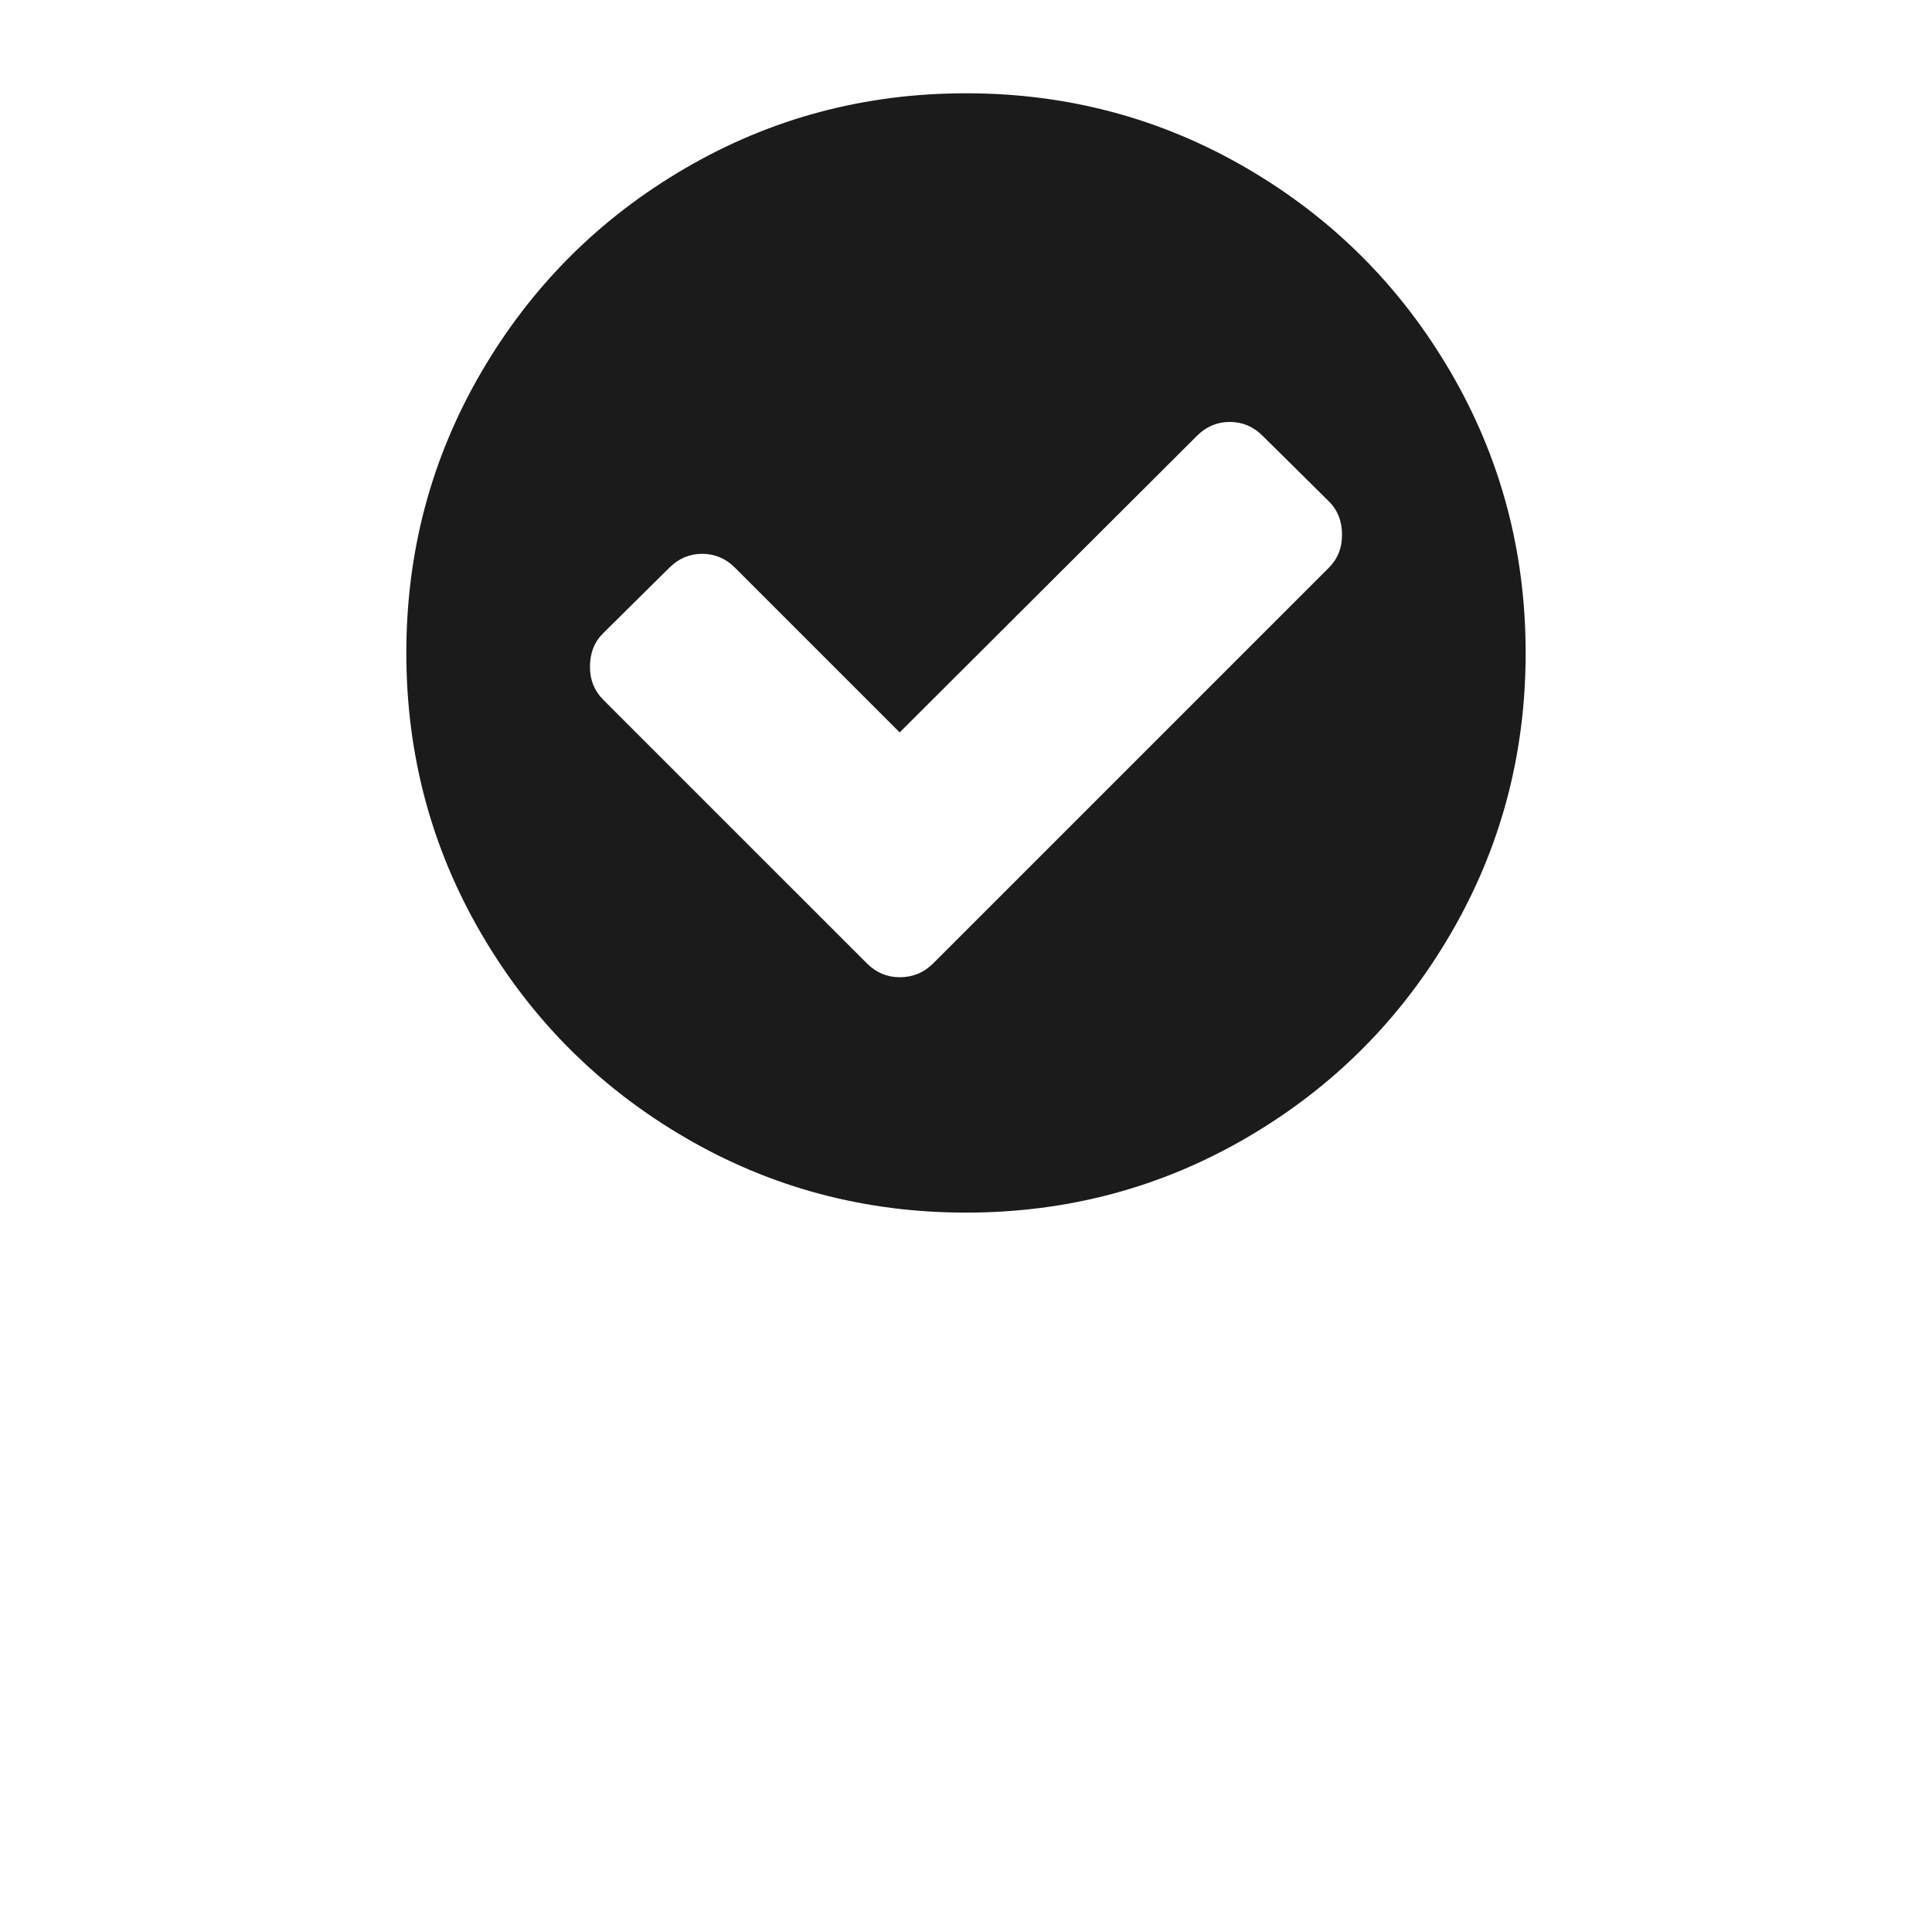
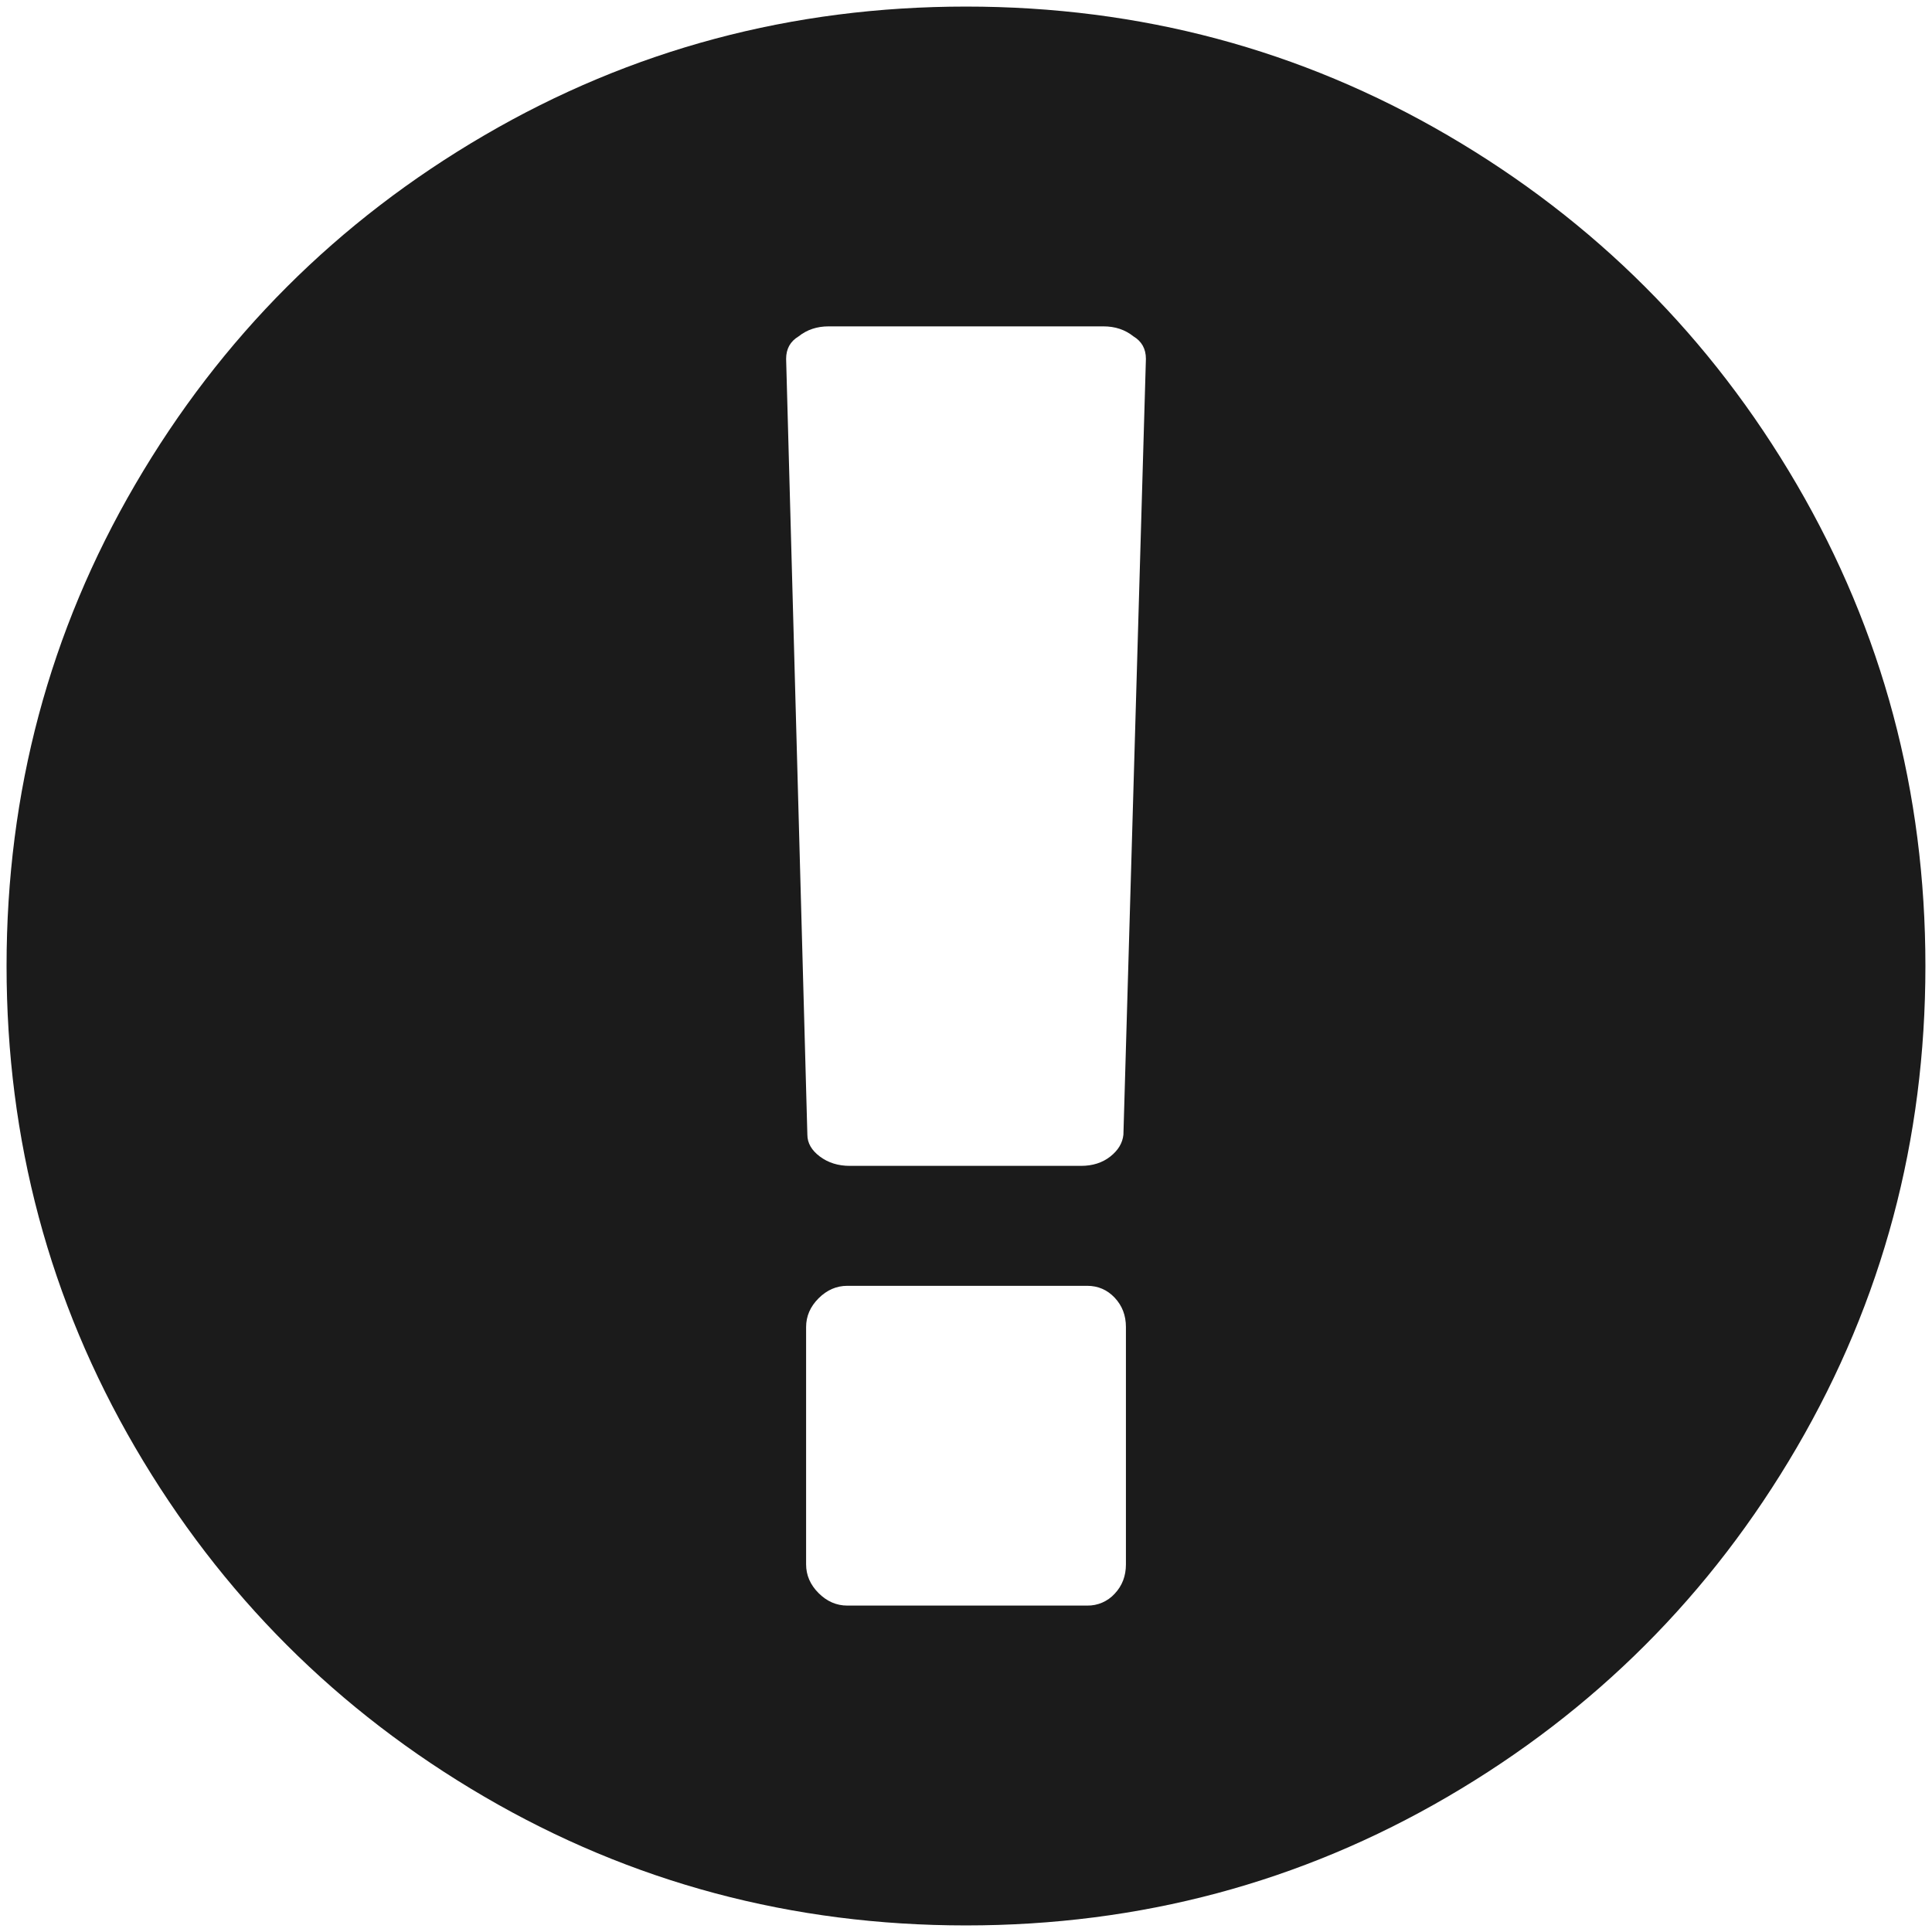
- <svg xmlns="http://www.w3.org/2000/svg" width="216" height="216">
-   <path d="M162.18 41.592c-5.595-9.586-13.185-17.176-22.771-22.771-9.588-5.595-20.055-8.392-31.408-8.392-11.352 0-21.822 2.797-31.408 8.392-9.587 5.594-17.177 13.184-22.772 22.771-5.596 9.587-8.393 20.057-8.393 31.408 0 11.352 2.798 21.82 8.392 31.408 5.595 9.585 13.185 17.176 22.772 22.771 9.587 5.595 20.056 8.392 31.408 8.392s21.822-2.797 31.408-8.392c9.586-5.594 17.176-13.185 22.771-22.771 5.594-9.587 8.391-20.057 8.391-31.408 0-11.352-2.797-21.822-8.39-31.408zm-13.608 21.876l-44.239 44.239c-1.032 1.032-2.281 1.549-3.748 1.549-1.412 0-2.634-.517-3.666-1.549L67.425 78.215c-.977-.979-1.466-2.199-1.466-3.666 0-1.521.488-2.771 1.466-3.749l7.414-7.332c1.033-1.032 2.254-1.548 3.667-1.548s2.635.516 3.667 1.548l18.413 18.413 33.241-33.16c1.032-1.032 2.254-1.548 3.666-1.548 1.411 0 2.635.516 3.666 1.548l7.414 7.333c.979.977 1.467 2.226 1.467 3.747 0 1.467-.488 2.689-1.468 3.667z" fill="#1b1b1b" />
+ <svg xmlns="http://www.w3.org/2000/svg" width="126" height="126">
+   <path fill="#1B1B1B" d="M117.18 31.592c-5.595-9.586-13.185-17.176-22.771-22.771C84.821 3.226 74.354.429 63.001.429c-11.352 0-21.821 2.797-31.408 8.392-9.587 5.594-17.177 13.184-22.772 22.771C3.225 41.179.428 51.649.428 63c0 11.351 2.798 21.82 8.392 31.408 5.595 9.584 13.185 17.176 22.772 22.771 9.587 5.595 20.056 8.392 31.408 8.392s21.822-2.797 31.408-8.392c9.586-5.594 17.176-13.185 22.771-22.771C122.773 84.82 125.57 74.35 125.57 63c0-11.351-2.797-21.822-8.39-31.408zm-43.75 70.433c0 .761-.246 1.398-.734 1.914a2.372 2.372 0 01-1.793.773H55.26c-.706 0-1.331-.271-1.874-.814-.543-.543-.814-1.168-.814-1.873V86.546c0-.706.271-1.331.814-1.874.543-.543 1.168-.814 1.874-.814h15.643c.707 0 1.306.258 1.793.773.488.518.734 1.154.734 1.915v15.479zm-.164-28.026c-.055.543-.339 1.019-.854 1.426-.517.407-1.154.61-1.914.61H55.425c-.761 0-1.413-.203-1.956-.61-.543-.407-.815-.883-.815-1.426l-1.385-50.595c0-.653.271-1.141.814-1.467.544-.434 1.196-.652 1.956-.652h17.926c.761 0 1.412.217 1.955.652.543.326.813.815.813 1.467l-1.467 50.595z" />
</svg>
